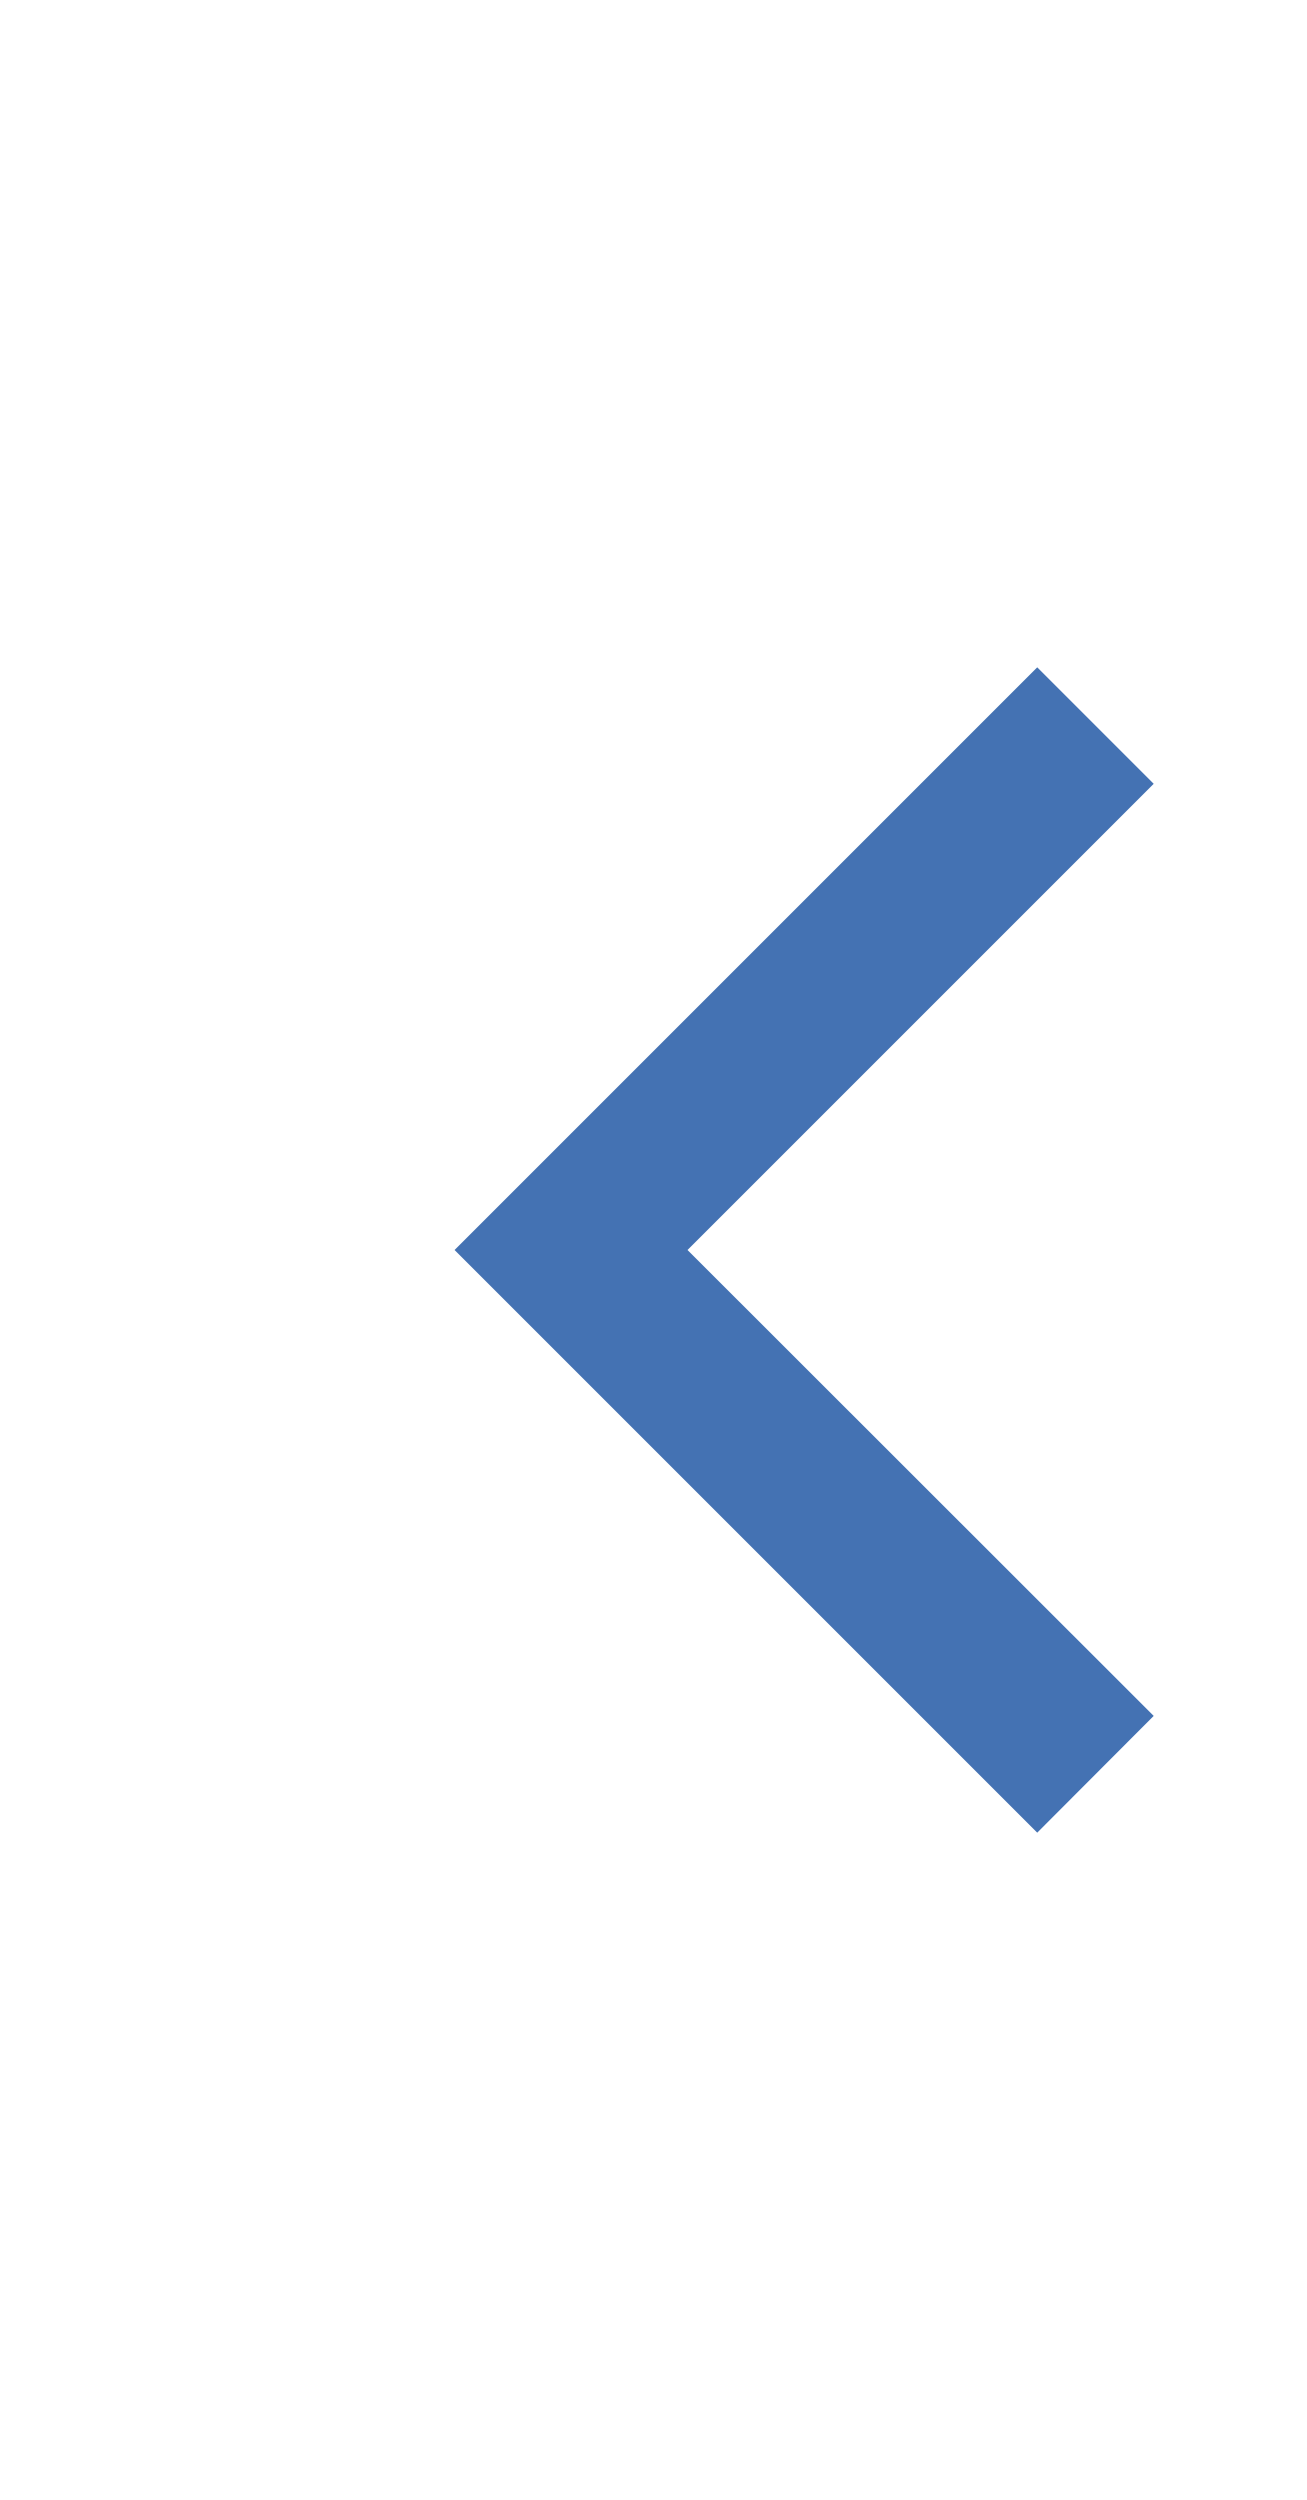
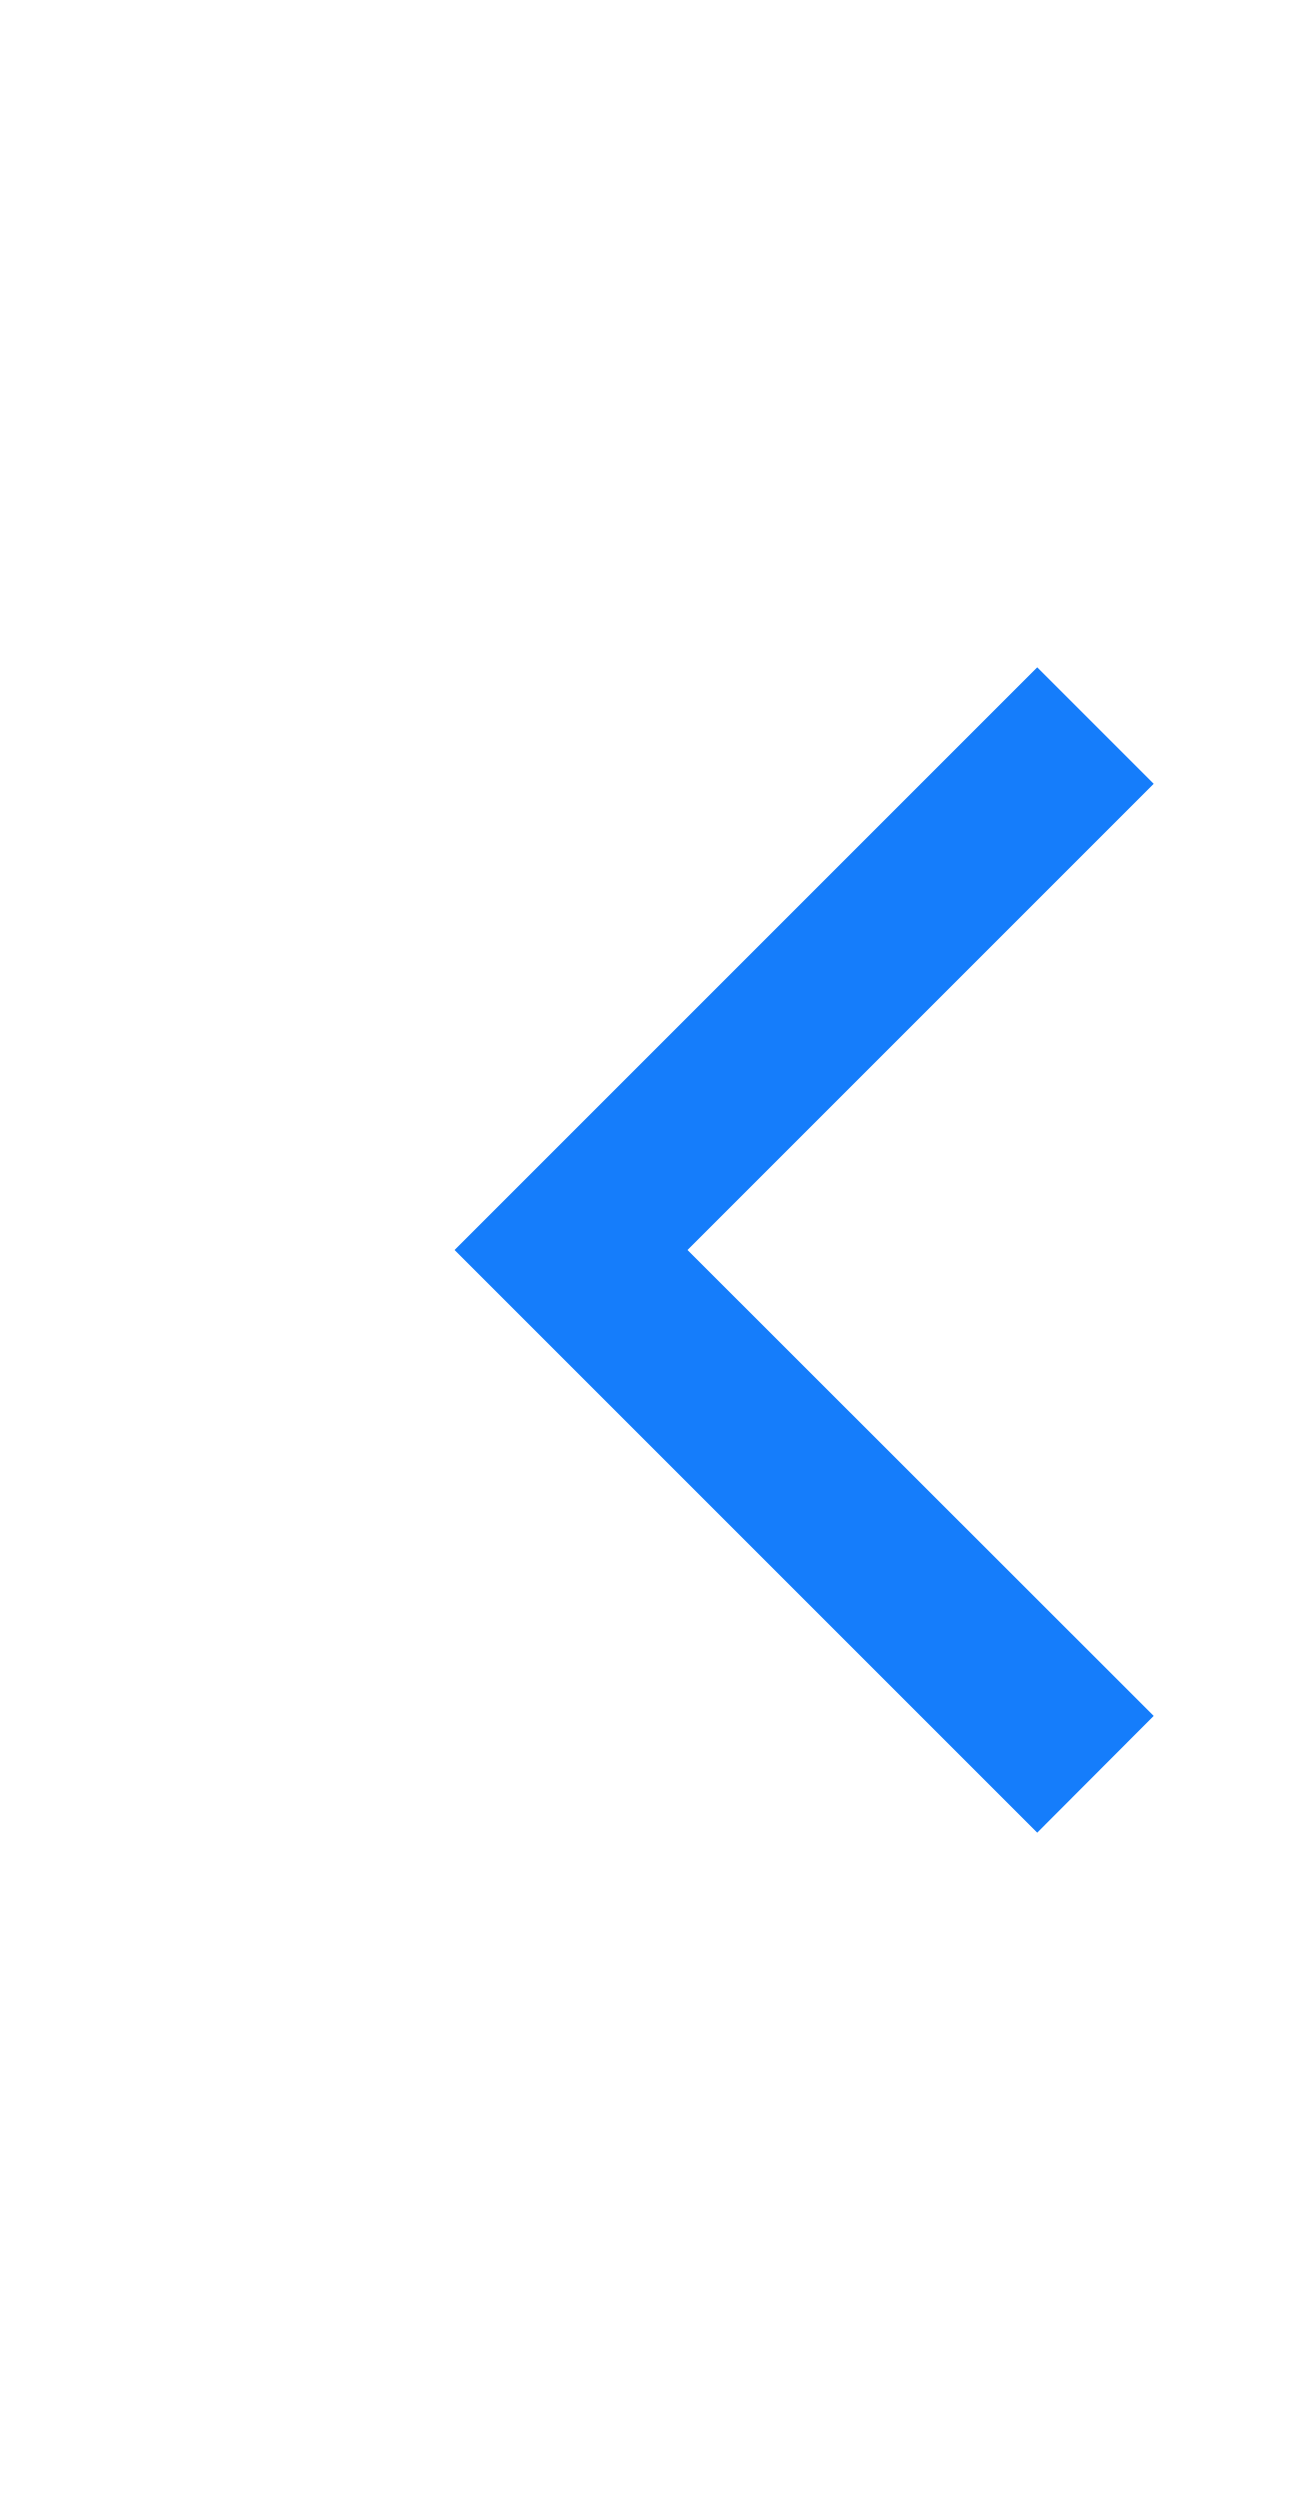
<svg xmlns="http://www.w3.org/2000/svg" version="1.1" x="0px" y="0px" width="46px" height="88px" viewBox="0 0 46 88" enable-background="new 0 0 46 88" xml:space="preserve">
-   <polygon fill="#4472B3" points="36.51,64.51 40.61,60.4 24.2,44 40.61,27.59 36.51,23.49 20.1,39.9 16,44 20.1,48.1 20.1,48.1 " />
+   <polygon fill="#157DFB" points="36.51,64.51 40.61,60.4 24.2,44 40.61,27.59 36.51,23.49 20.1,39.9 16,44 20.1,48.1 20.1,48.1 " />
</svg>
